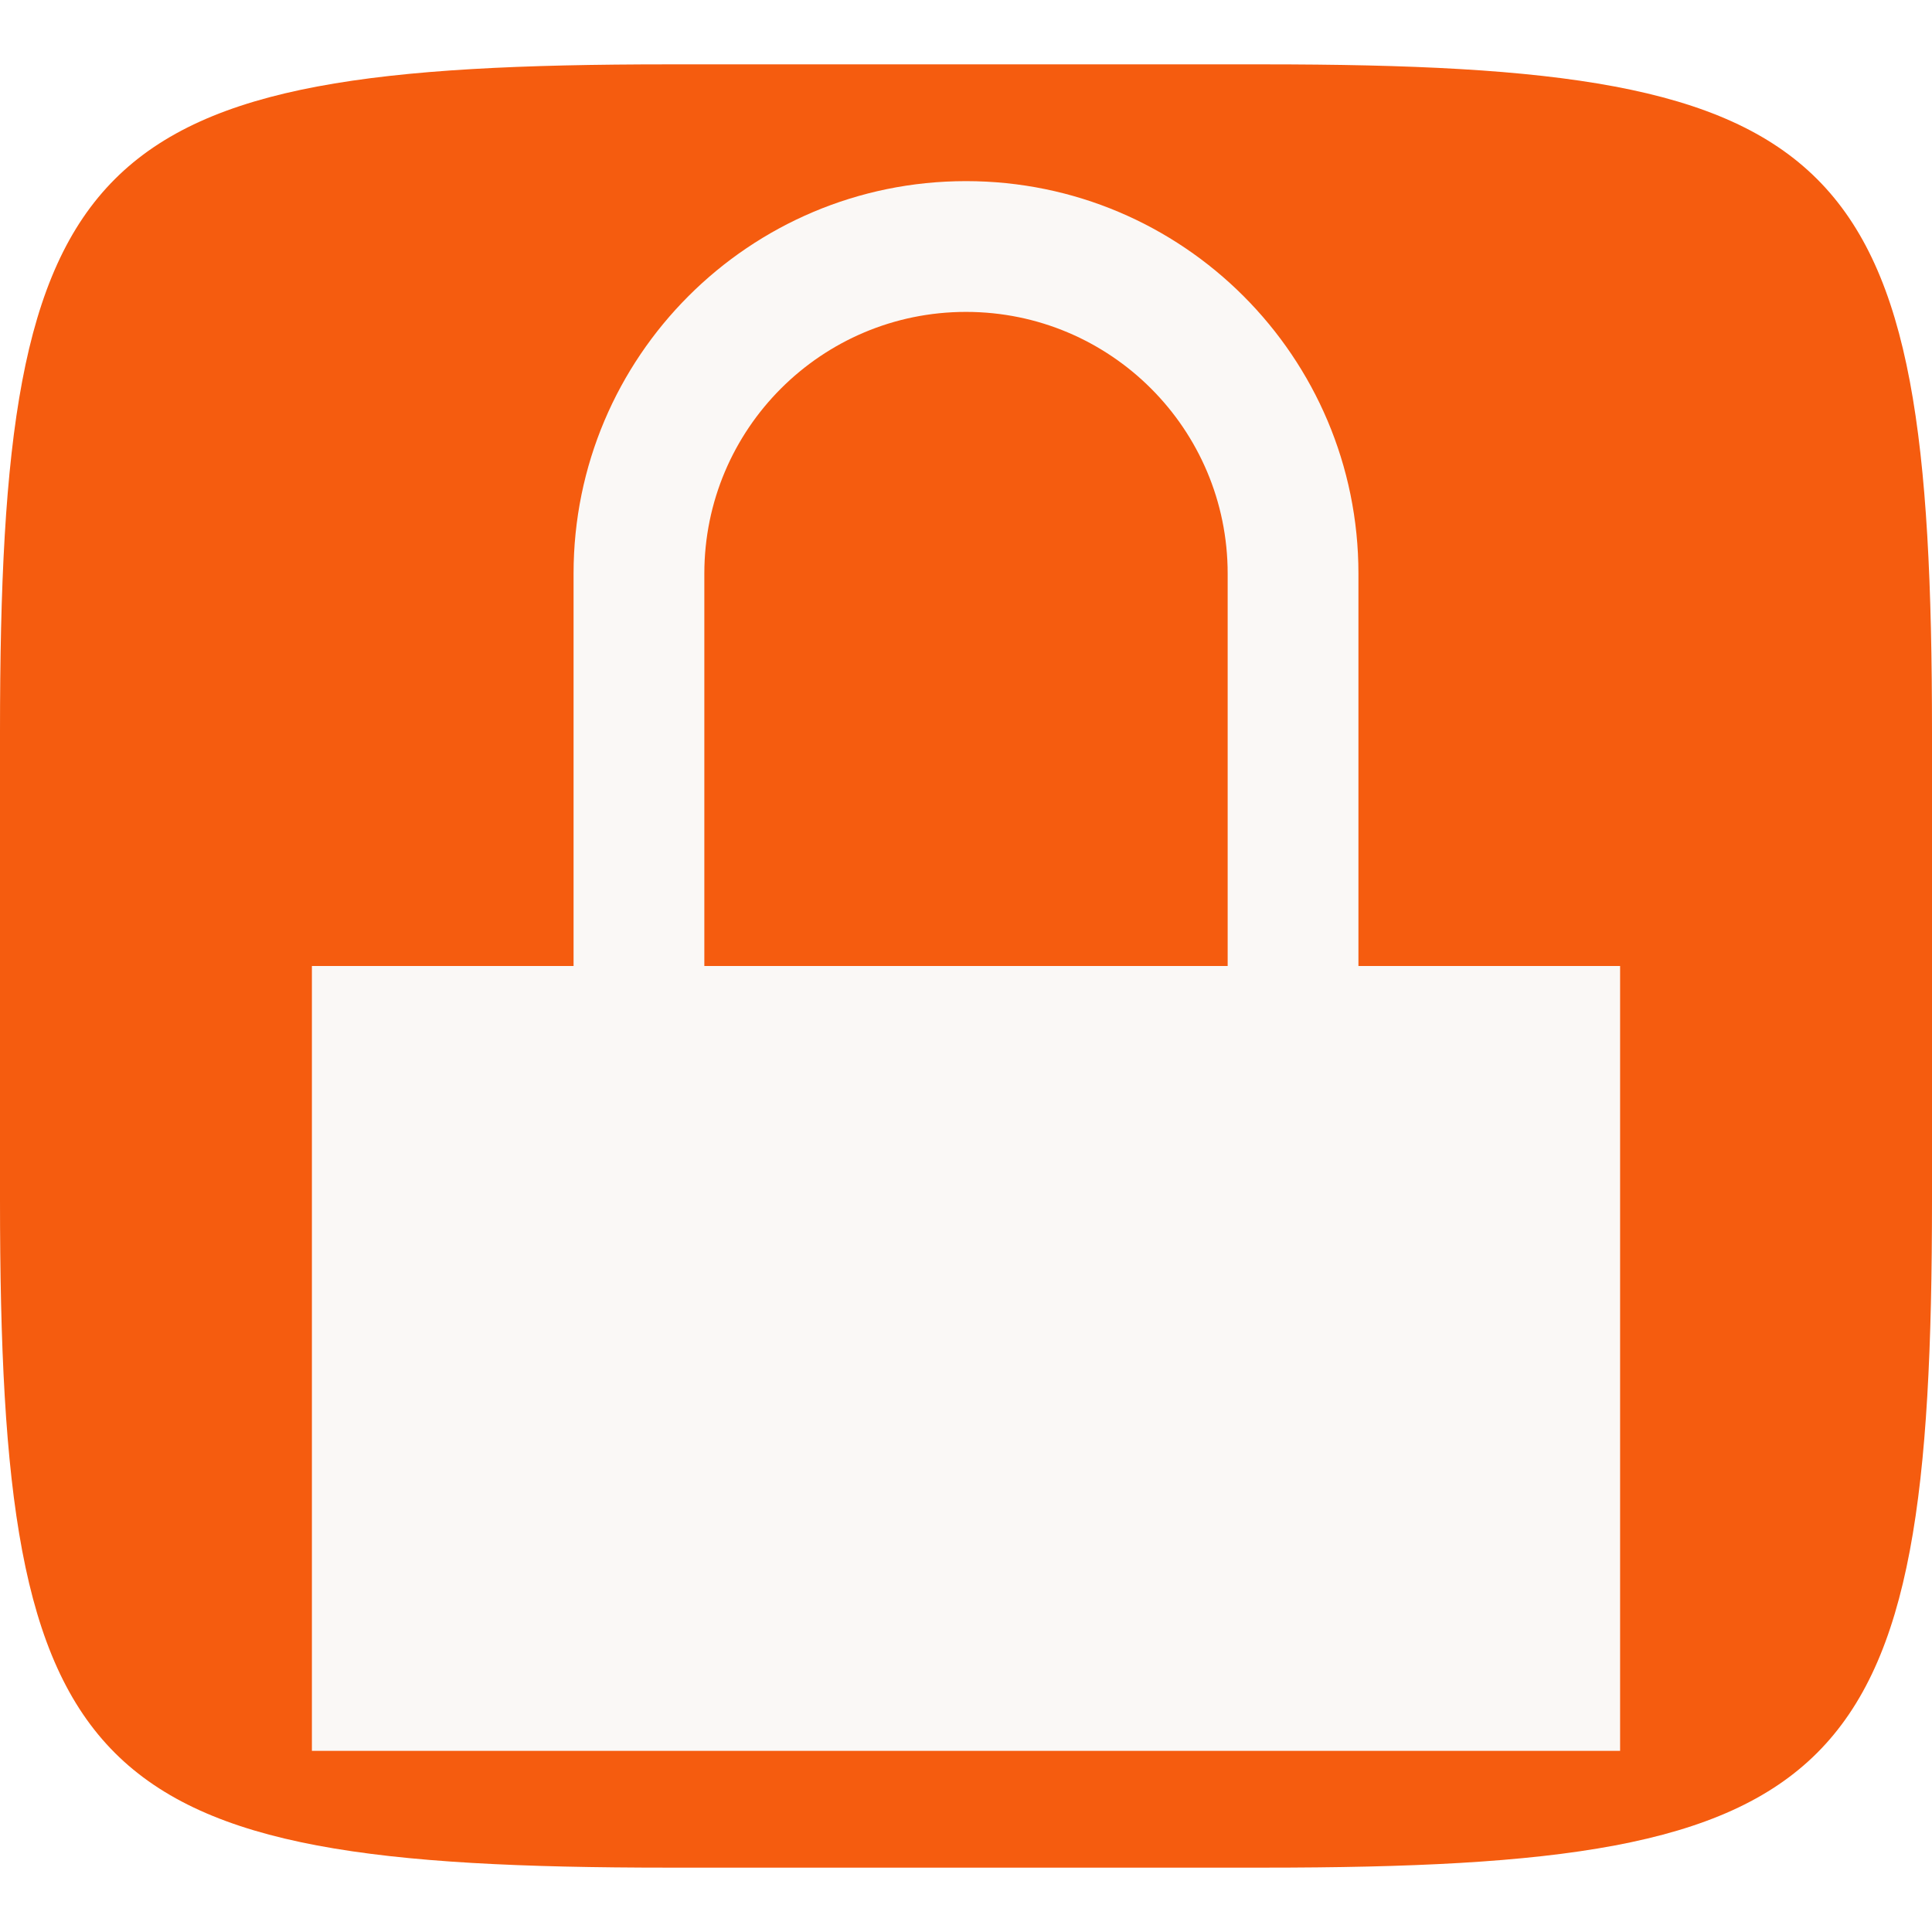
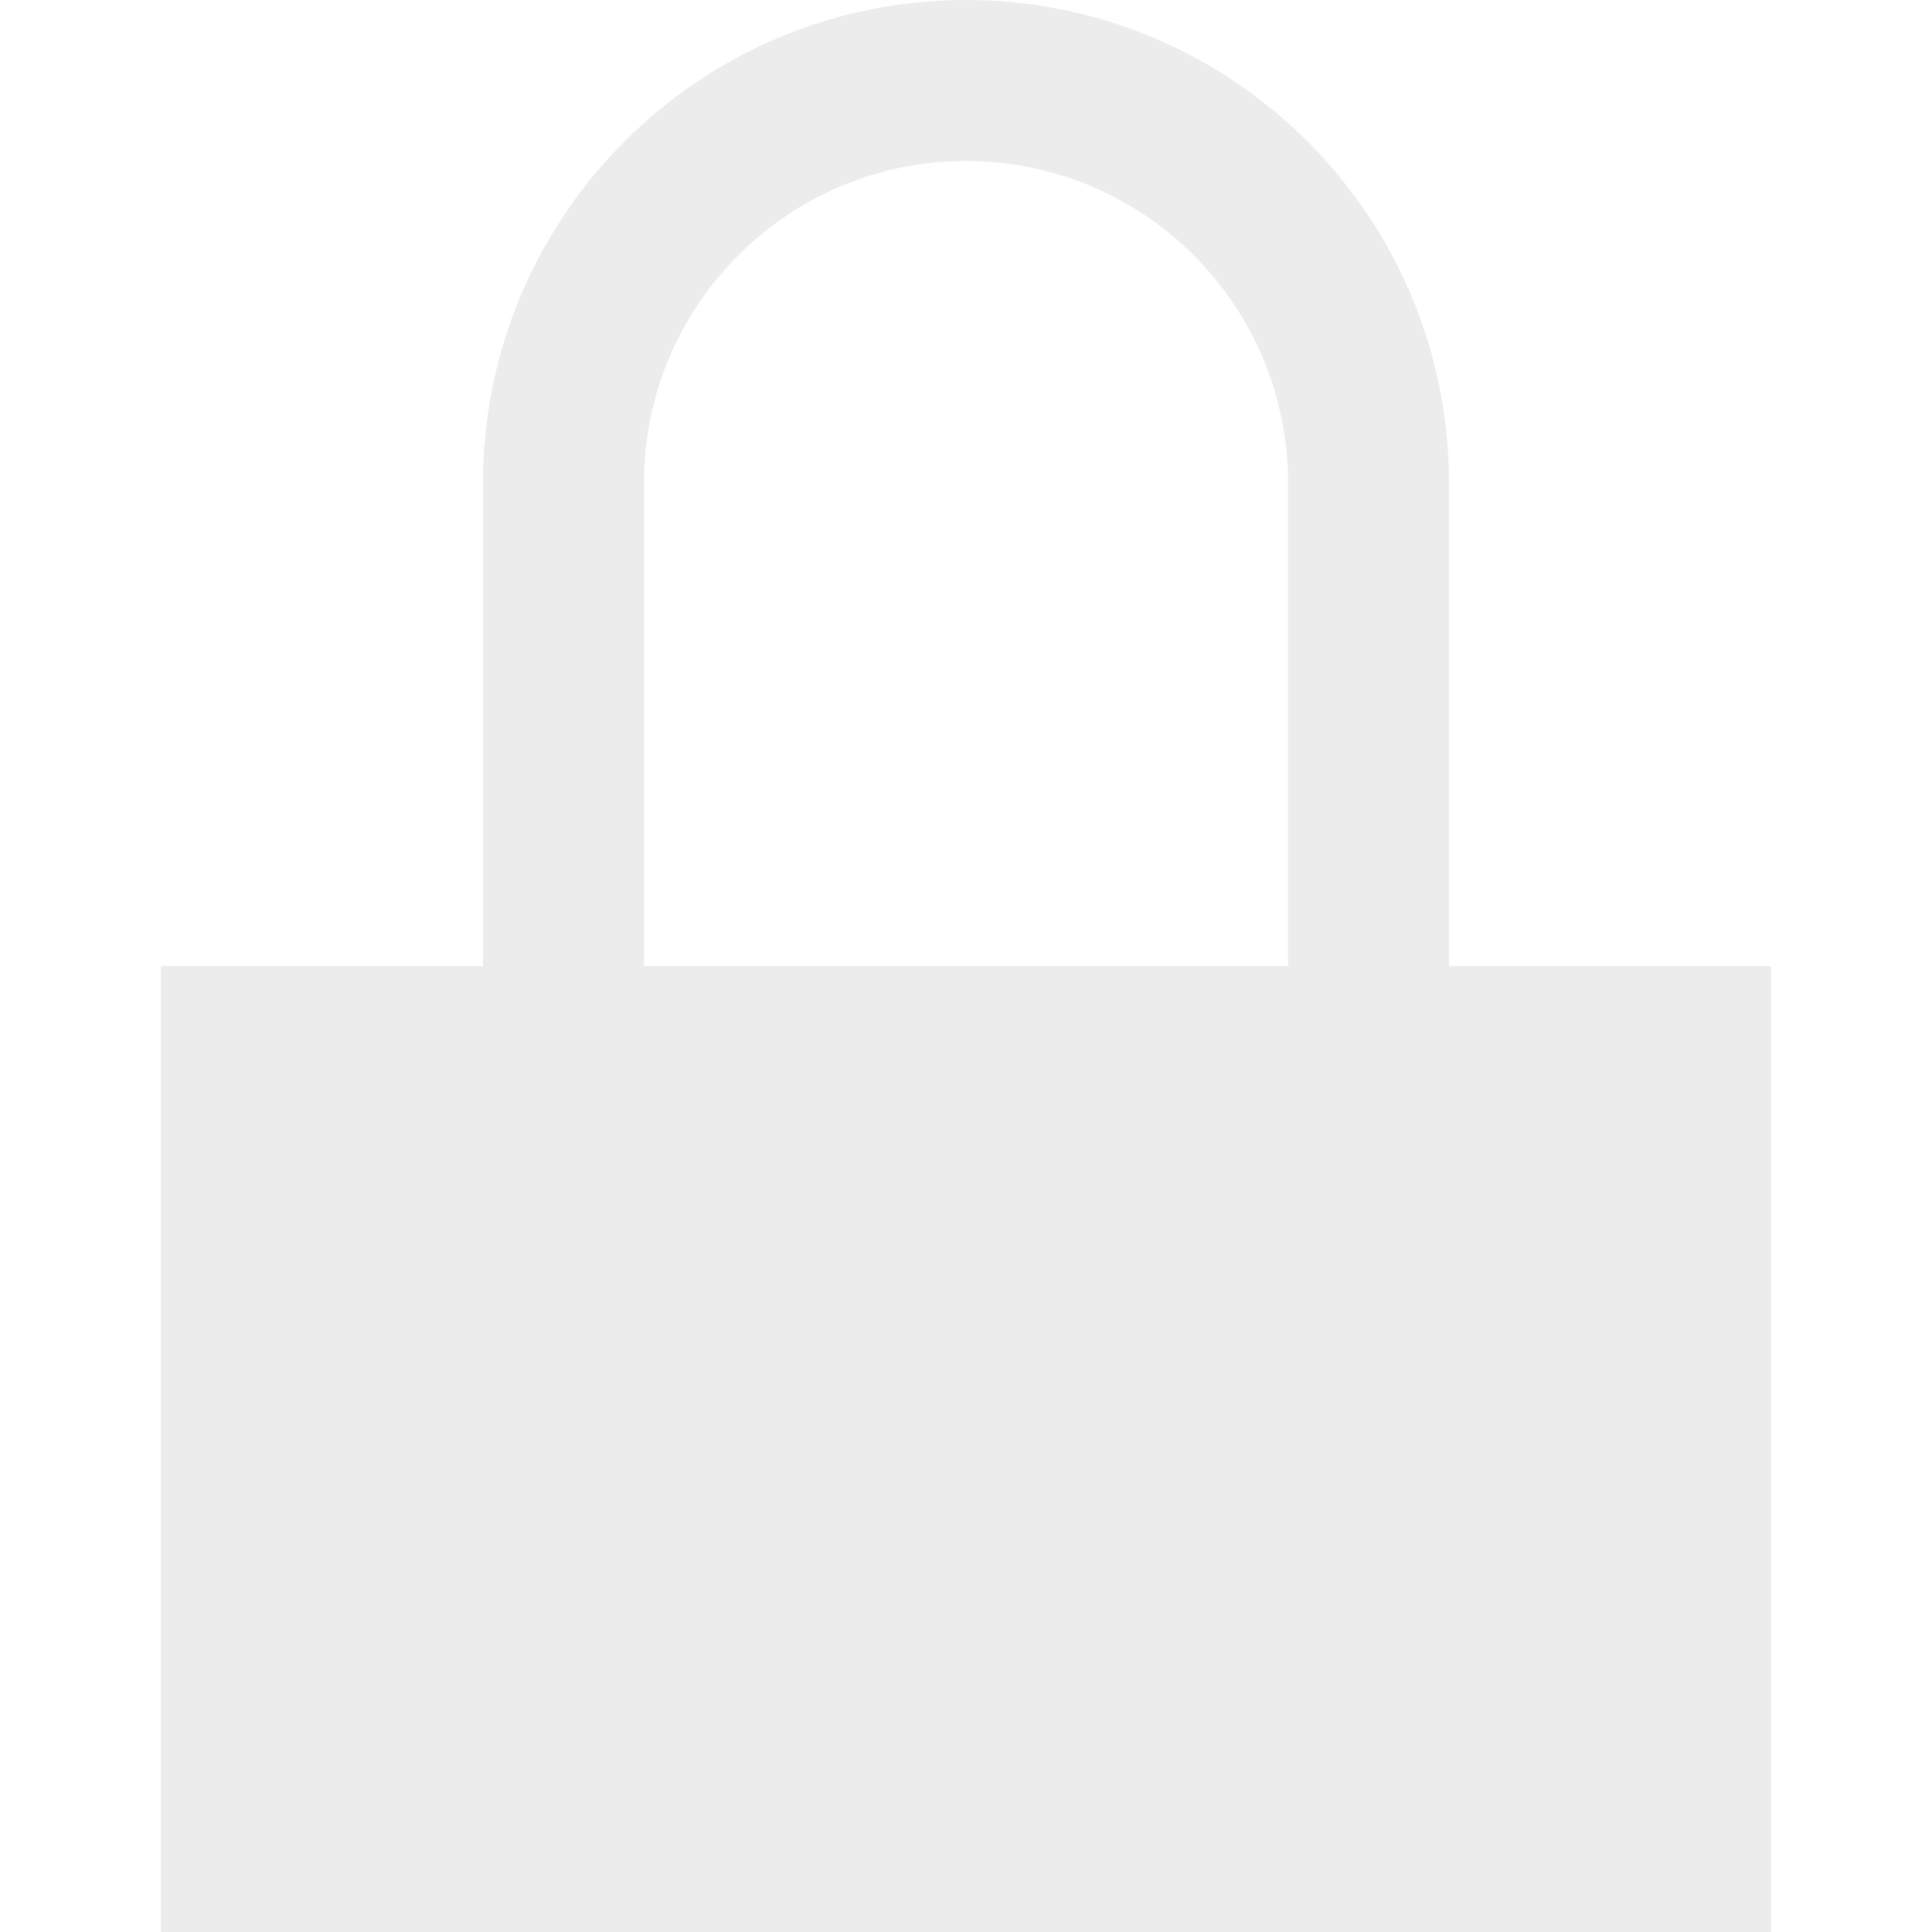
<svg xmlns="http://www.w3.org/2000/svg" style="isolation:isolate" width="16" height="16" viewBox="0 0 16 16">
  <defs>
    <style id="current-color-scheme" type="text/css">
   .ColorScheme-Text { color:#ececec; } .ColorScheme-Highlight { color:#5294e2; }
  </style>
    <linearGradient id="arrongin" x1="0%" x2="0%" y1="0%" y2="100%">
      <stop offset="0%" style="stop-color:#dd9b44; stop-opacity:1" />
      <stop offset="100%" style="stop-color:#ad6c16; stop-opacity:1" />
    </linearGradient>
    <linearGradient id="aurora" x1="0%" x2="0%" y1="0%" y2="100%">
      <stop offset="0%" style="stop-color:#09D4DF; stop-opacity:1" />
      <stop offset="100%" style="stop-color:#9269F4; stop-opacity:1" />
    </linearGradient>
    <linearGradient id="fitdance" x1="0%" x2="0%" y1="0%" y2="100%">
      <stop offset="0%" style="stop-color:#1AD6AB; stop-opacity:1" />
      <stop offset="100%" style="stop-color:#329DB6; stop-opacity:1" />
    </linearGradient>
    <linearGradient id="oomox" x1="0%" x2="0%" y1="0%" y2="100%">
      <stop offset="0%" style="stop-color:#efefe7; stop-opacity:1" />
      <stop offset="100%" style="stop-color:#8f8f8b; stop-opacity:1" />
    </linearGradient>
    <linearGradient id="rainblue" x1="0%" x2="0%" y1="0%" y2="100%">
      <stop offset="0%" style="stop-color:#00F260; stop-opacity:1" />
      <stop offset="100%" style="stop-color:#0575E6; stop-opacity:1" />
    </linearGradient>
    <linearGradient id="sunrise" x1="0%" x2="0%" y1="0%" y2="100%">
      <stop offset="0%" style="stop-color: #FF8501; stop-opacity:1" />
      <stop offset="100%" style="stop-color: #FFCB01; stop-opacity:1" />
    </linearGradient>
    <linearGradient id="telinkrin" x1="0%" x2="0%" y1="0%" y2="100%">
      <stop offset="0%" style="stop-color: #b2ced6; stop-opacity:1" />
      <stop offset="100%" style="stop-color: #6da5b7; stop-opacity:1" />
    </linearGradient>
    <linearGradient id="60spsycho" x1="0%" x2="0%" y1="0%" y2="100%">
      <stop offset="0%" style="stop-color: #df5940; stop-opacity:1" />
      <stop offset="25%" style="stop-color: #d8d15f; stop-opacity:1" />
      <stop offset="50%" style="stop-color: #e9882a; stop-opacity:1" />
      <stop offset="100%" style="stop-color: #279362; stop-opacity:1" />
    </linearGradient>
    <linearGradient id="90ssummer" x1="0%" x2="0%" y1="0%" y2="100%">
      <stop offset="0%" style="stop-color: #f618c7; stop-opacity:1" />
      <stop offset="20%" style="stop-color: #94ffab; stop-opacity:1" />
      <stop offset="50%" style="stop-color: #fbfd54; stop-opacity:1" />
      <stop offset="100%" style="stop-color: #0f83ae; stop-opacity:1" />
    </linearGradient>
  </defs>
-   <path fill="#F55C0F" d="M 10.465 0.533 C 15.308 0.533 16 1.224 16 6.062 L 16 9.937 C 16 14.776 15.308 15.467 10.465 15.467 L 5.535 15.467 C 0.692 15.467 0 14.776 0 9.937 L 0 6.062 C 0 1.224 0.692 0.533 5.535 0.533 L 10.465 0.533 Z" />
-   <path fill="#FAF8F6" d="M 8 1.5 C 6.205 1.5 4.75 2.955 4.75 4.75 L 4.75 8 L 2.583 8 L 2.583 14.5 L 13.417 14.5 L 13.417 8 L 11.25 8 L 11.25 4.75 C 11.25 2.955 9.795 1.5 8 1.5 Z M 8 2.583 C 9.197 2.583 10.167 3.553 10.167 4.75 L 10.167 8 L 5.833 8 L 5.833 4.75 C 5.833 3.553 6.803 2.583 8 2.583 Z" />
+   <path fill="currentColor" class="ColorScheme-Text" d="M 8 0 C 5.791 0 4 1.791 4 4 L 4 8 L 1.333 8 L 1.333 16 L 14.667 16 L 14.667 8 L 12 8 L 12 4 C 12 1.791 10.209 0 8 0 Z M 8 1.333 C 9.473 1.333 10.667 2.527 10.667 4 L 10.667 8 L 5.333 8 L 5.333 4 C 5.333 2.527 6.527 1.333 8 1.333 Z" />
</svg>
